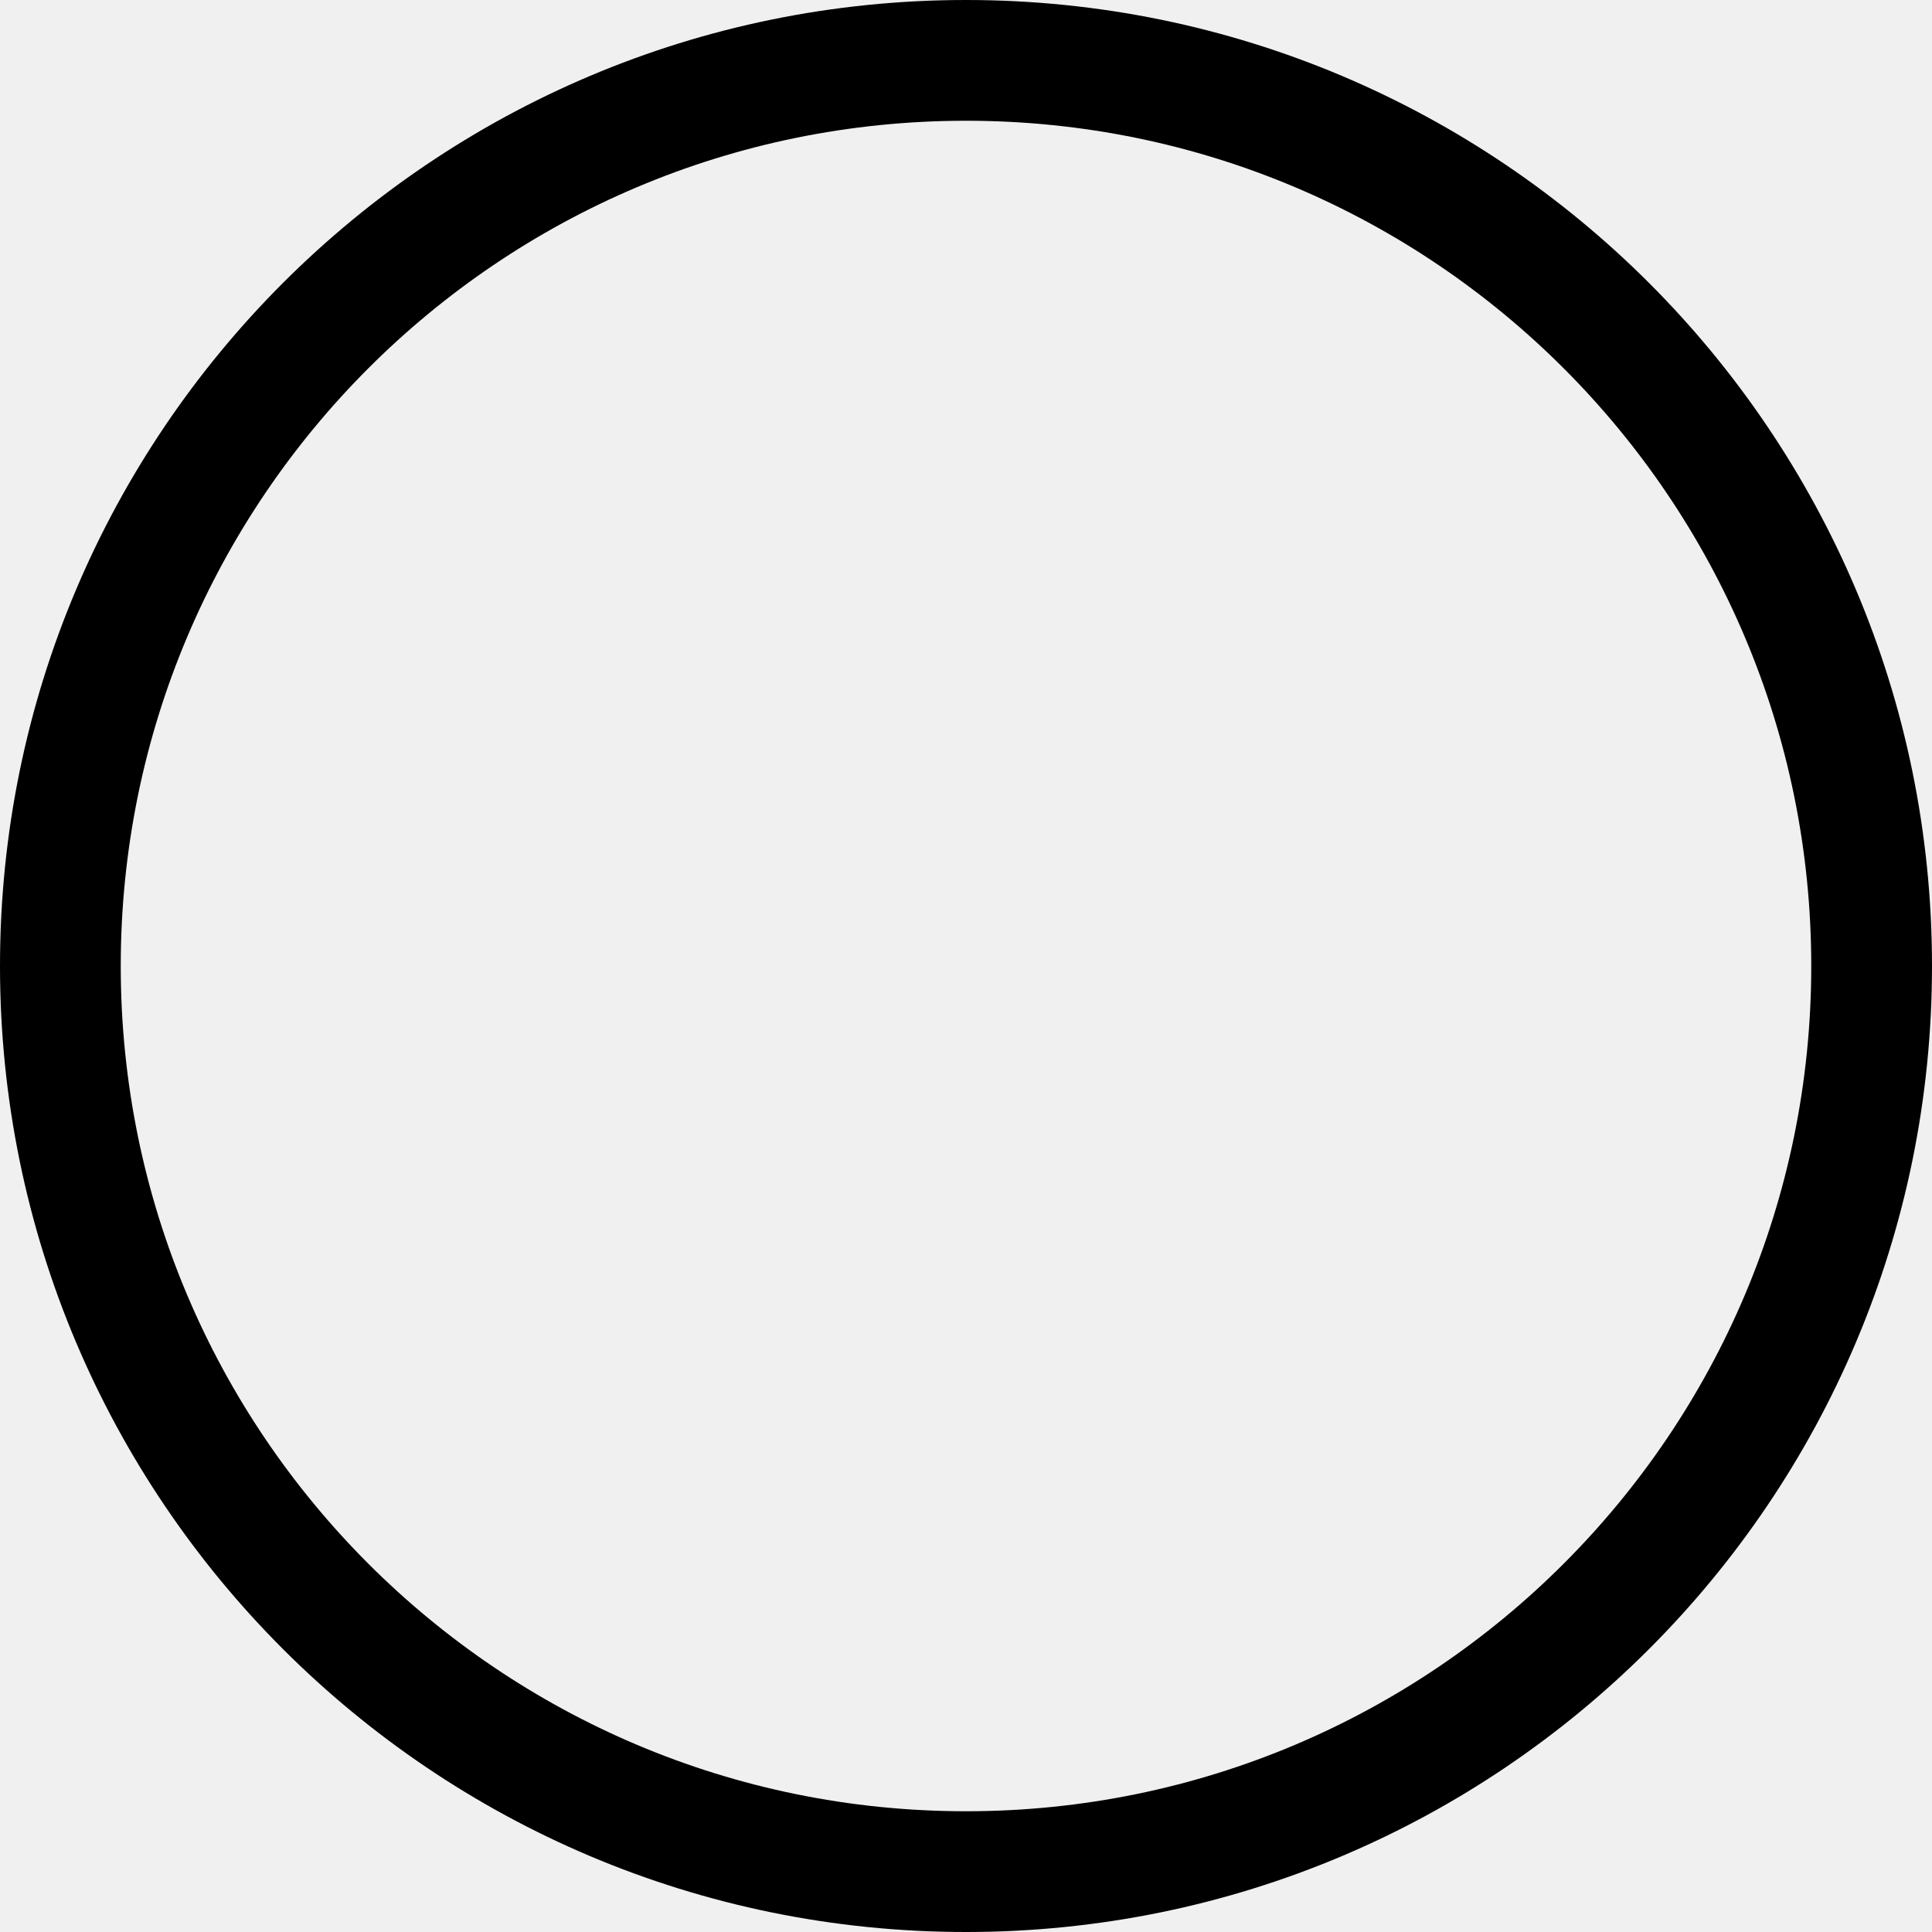
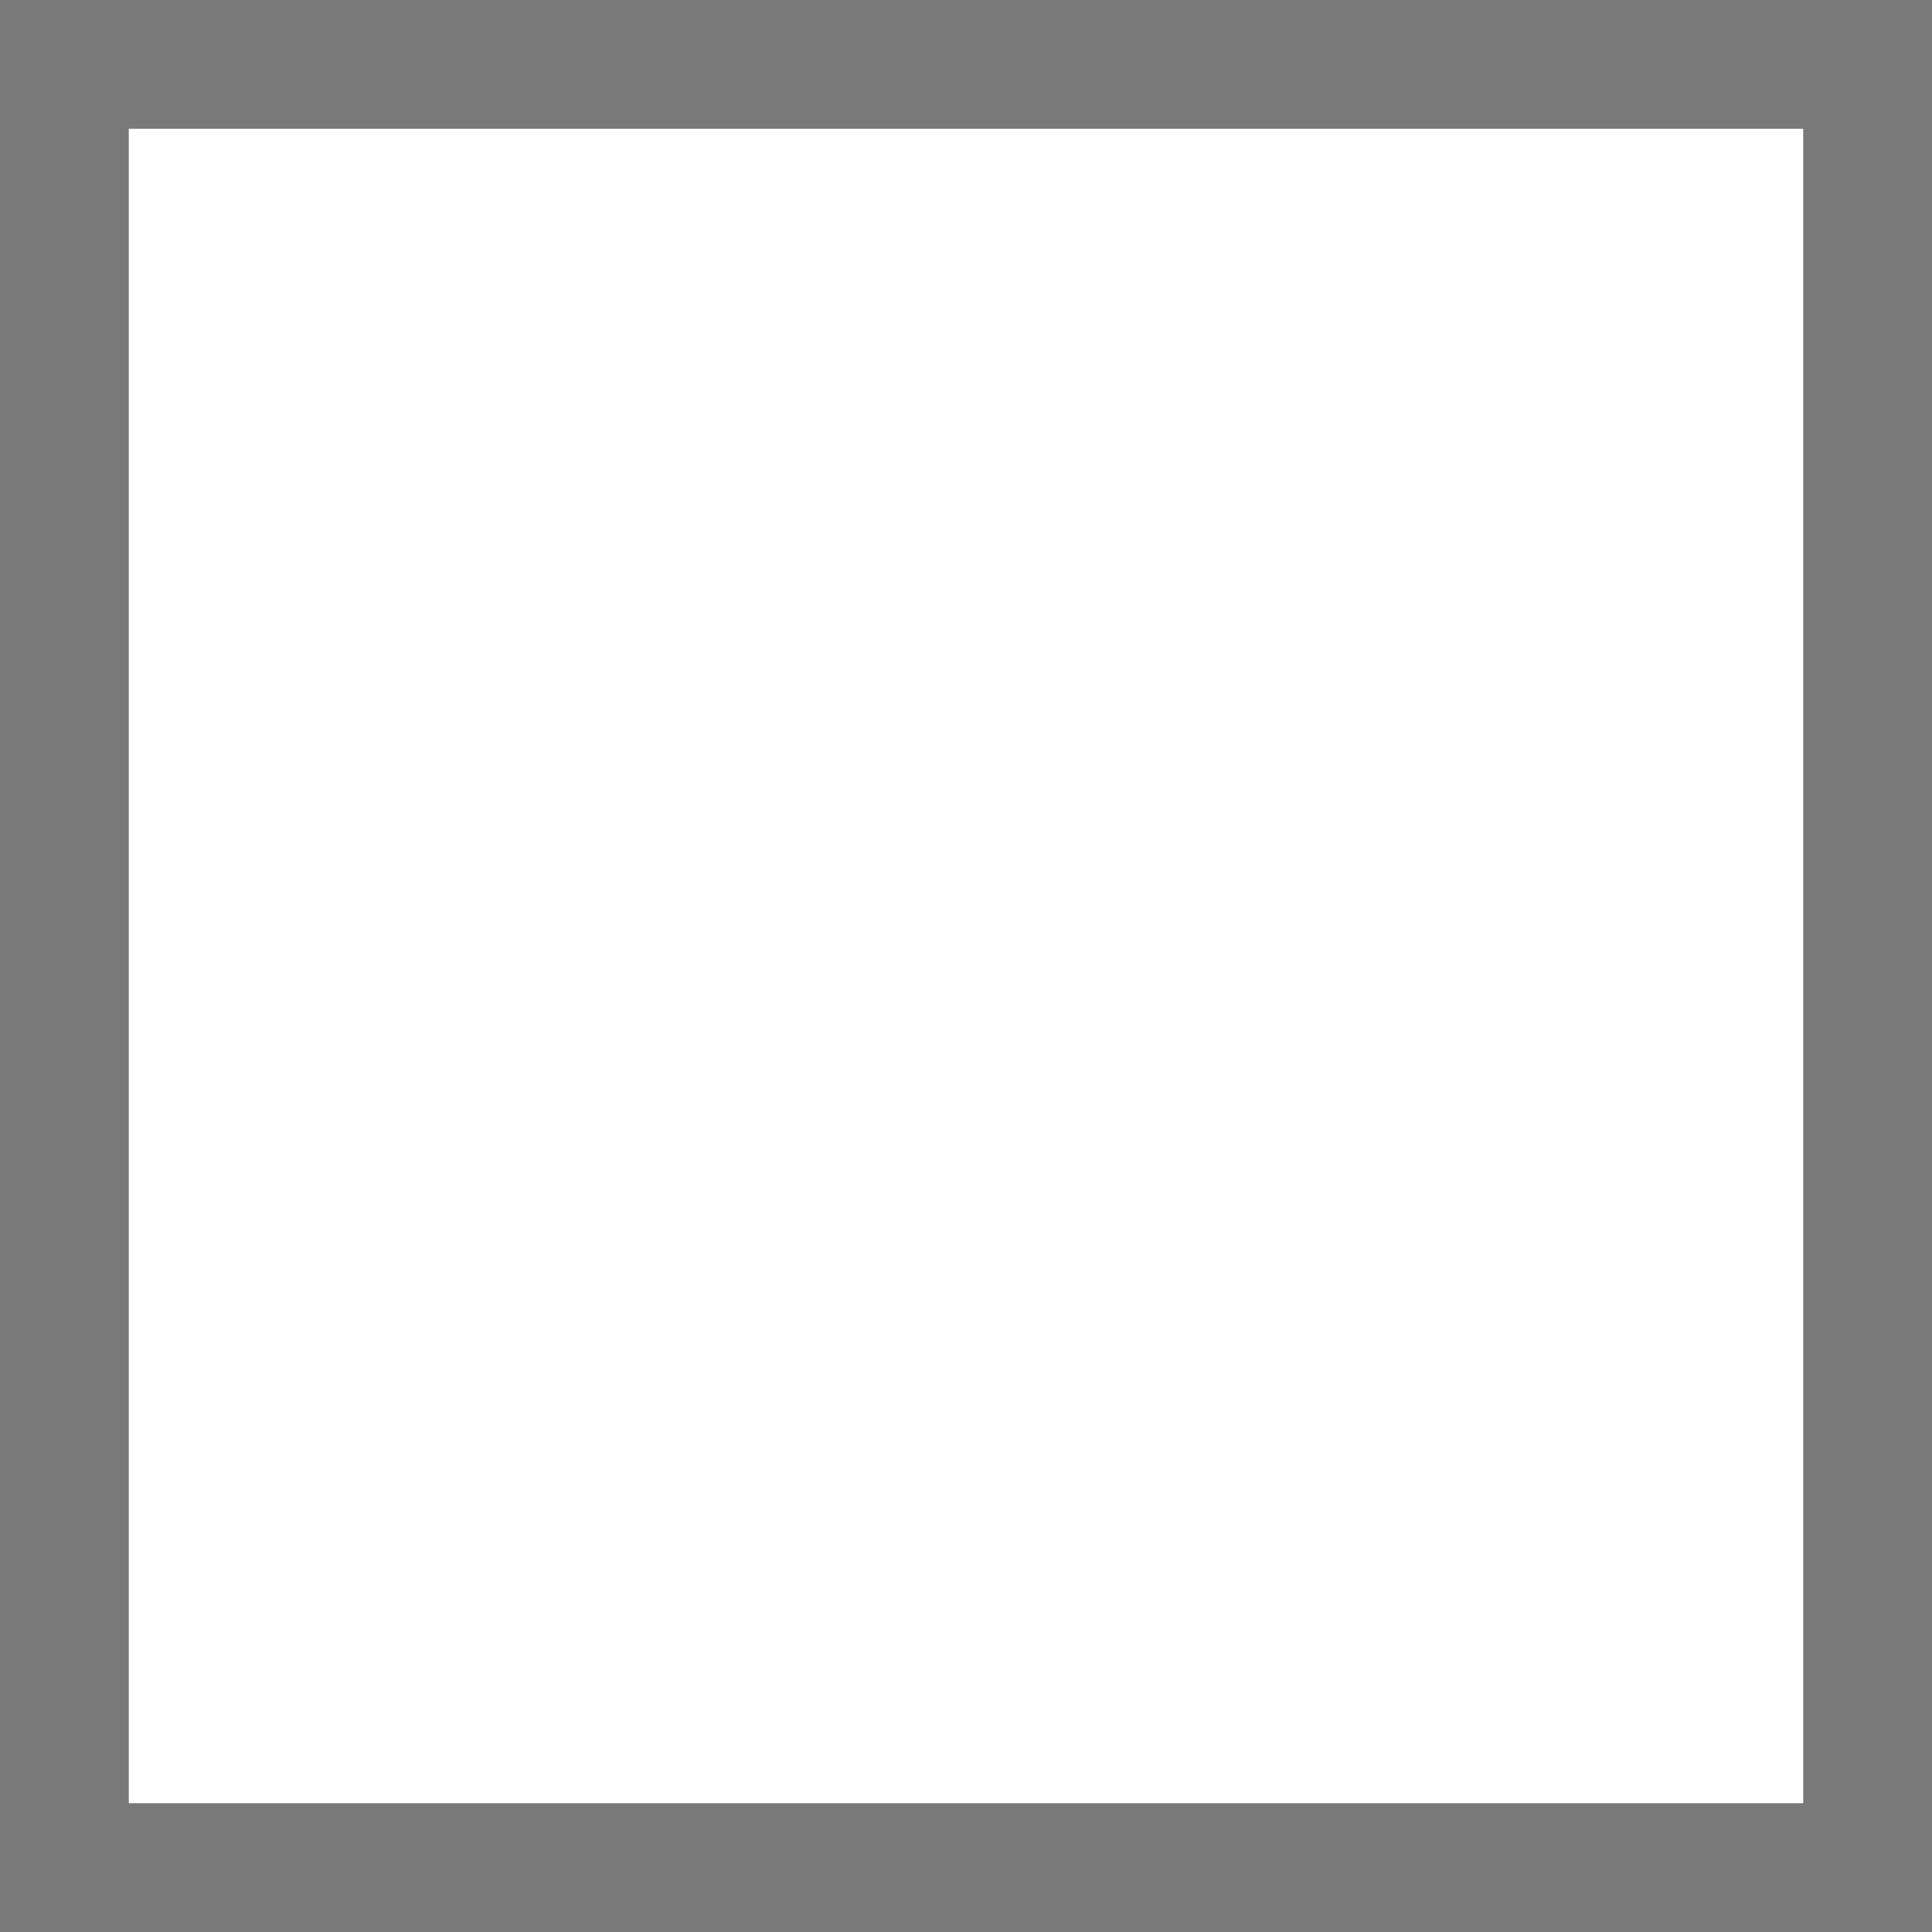
- <svg xmlns="http://www.w3.org/2000/svg" version="1.1" width="16px" height="16px">
-   <g transform="matrix(1 0 0 1 -221 -309 )">
-     <path d="M 8 0  C 12.418 0  16 3.582  16 8  C 16 12.418  12.418 16  8 16  C 3.582 16  0 12.418  0 8  C 0 3.582  3.582 0  8 0  Z M 1 8  C 1 11.866  4.134 15  8 15  C 11.866 15  15 11.866  15 8  C 15 4.134  11.866 1  8 1  C 4.134 1  1 4.134  1 8  Z " fill-rule="nonzero" fill="#000000" stroke="none" transform="matrix(1 0 0 1 221 309 )" />
-   </g>
+ <svg xmlns="http://www.w3.org/2000/svg" version="1.1" width="15px" height="15px" viewBox="822 254.5  15 15">
+   <path d="M 822.5 255  L 836.5 255  L 836.5 269  L 822.5 269  L 822.5 255  Z " fill-rule="nonzero" fill="#ffffff" stroke="none" />
+   <path d="M 822.5 255  L 836.5 255  L 836.5 269  L 822.5 269  L 822.5 255  Z " stroke-width="1" stroke="#797979" fill="none" />
</svg>
